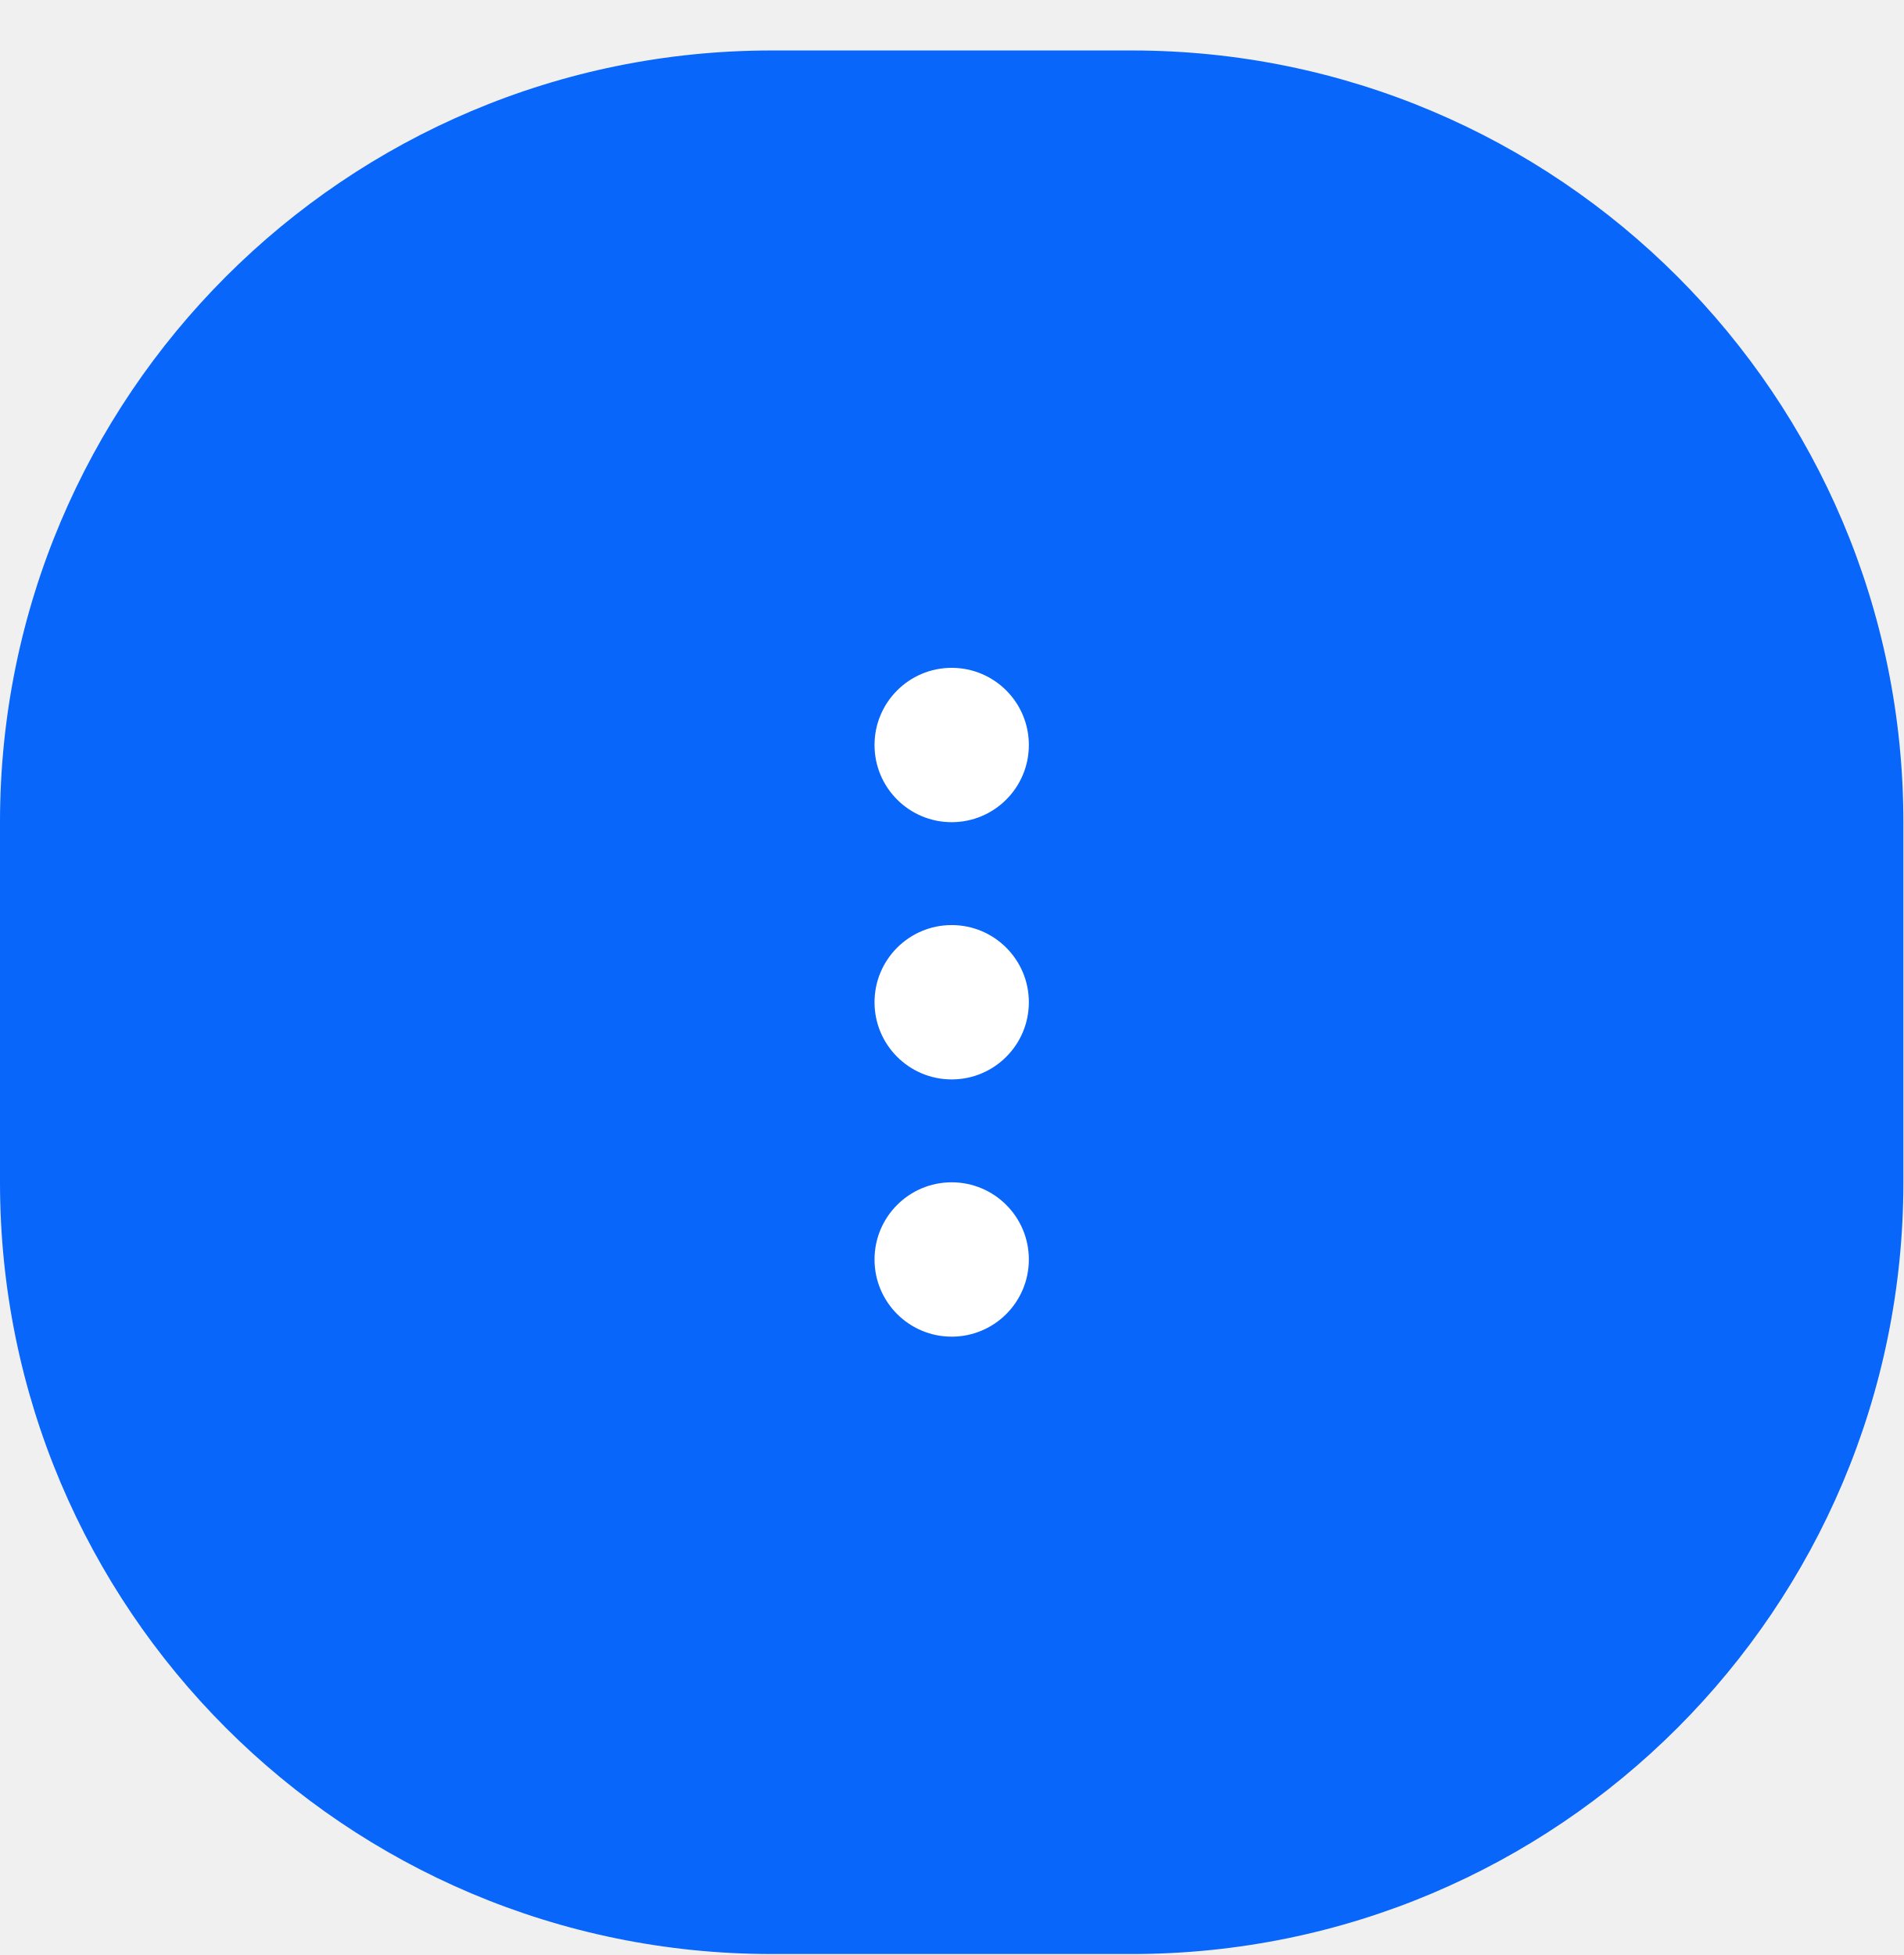
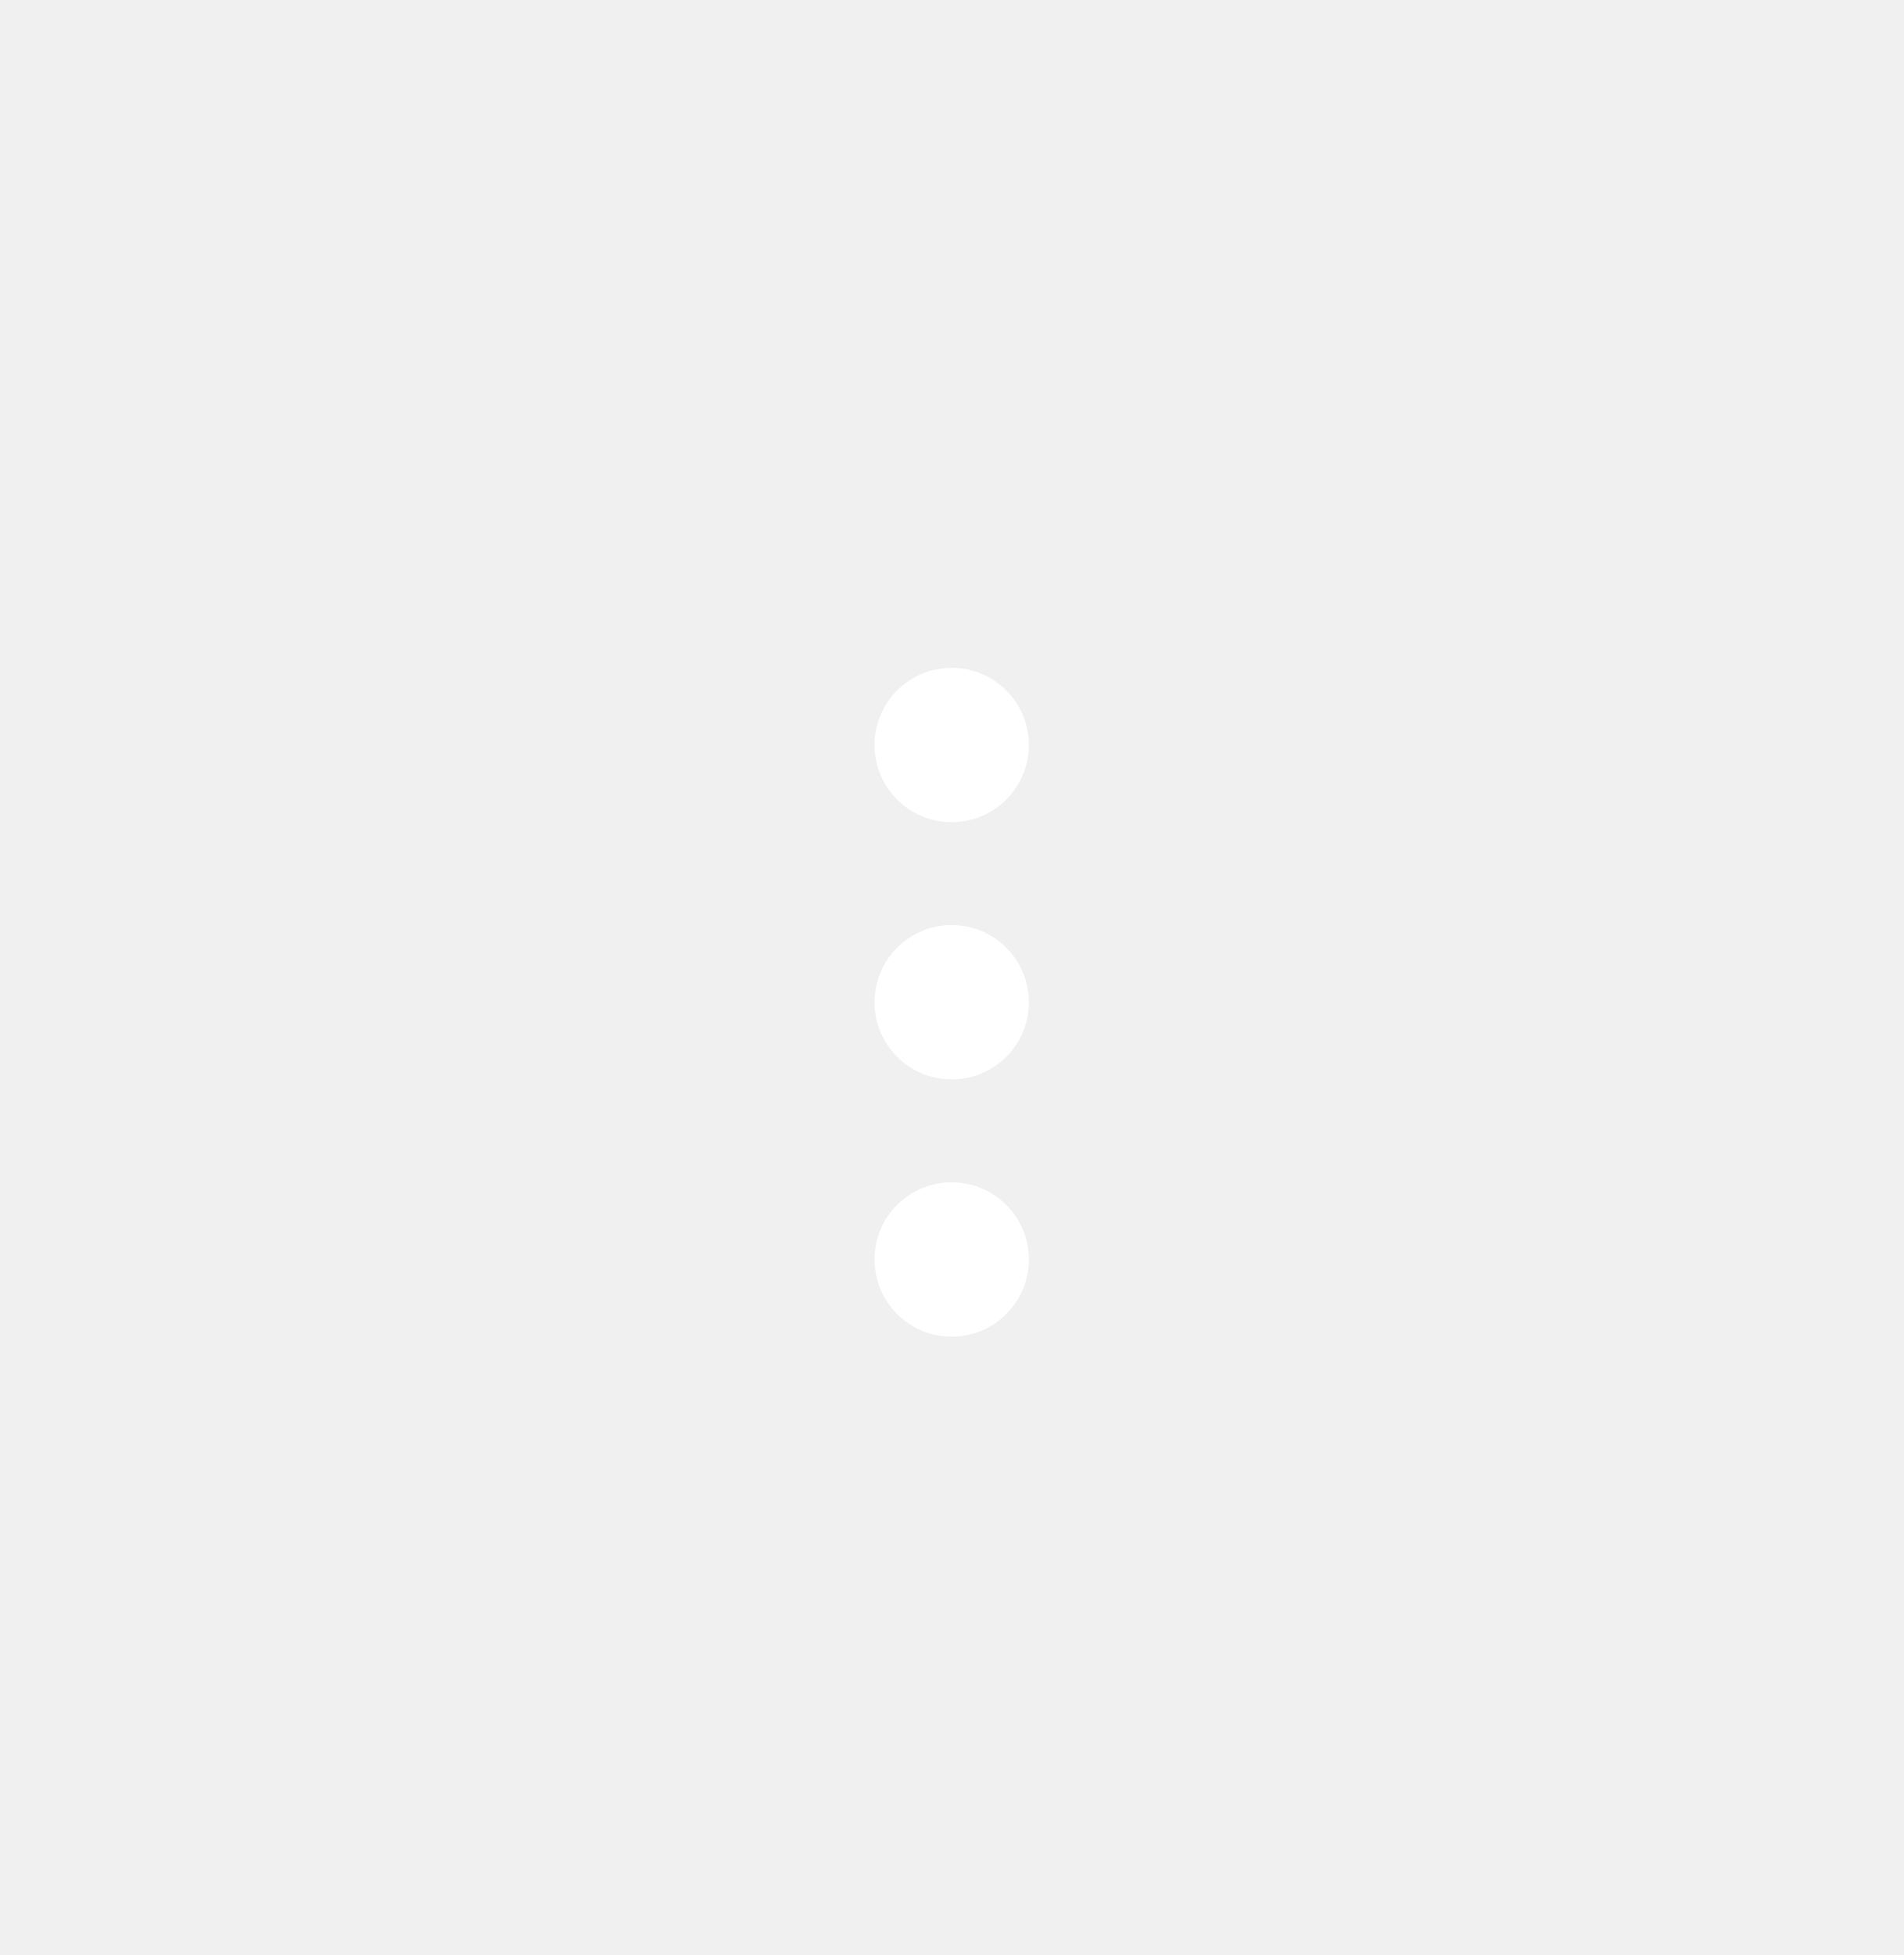
<svg xmlns="http://www.w3.org/2000/svg" width="37" height="38" viewBox="0 0 37 38" fill="none">
-   <rect y="0.981" width="37" height="37" rx="15" fill="#0866FB" />
+   <rect y="0.981" width="37" height="37" rx="15" fill="stoke" />
  <circle cx="18.5" cy="14.481" r="1.5" fill="white" />
  <circle cx="18.5" cy="19.481" r="1.5" fill="white" />
  <circle cx="18.5" cy="24.481" r="1.5" fill="white" />
</svg>
